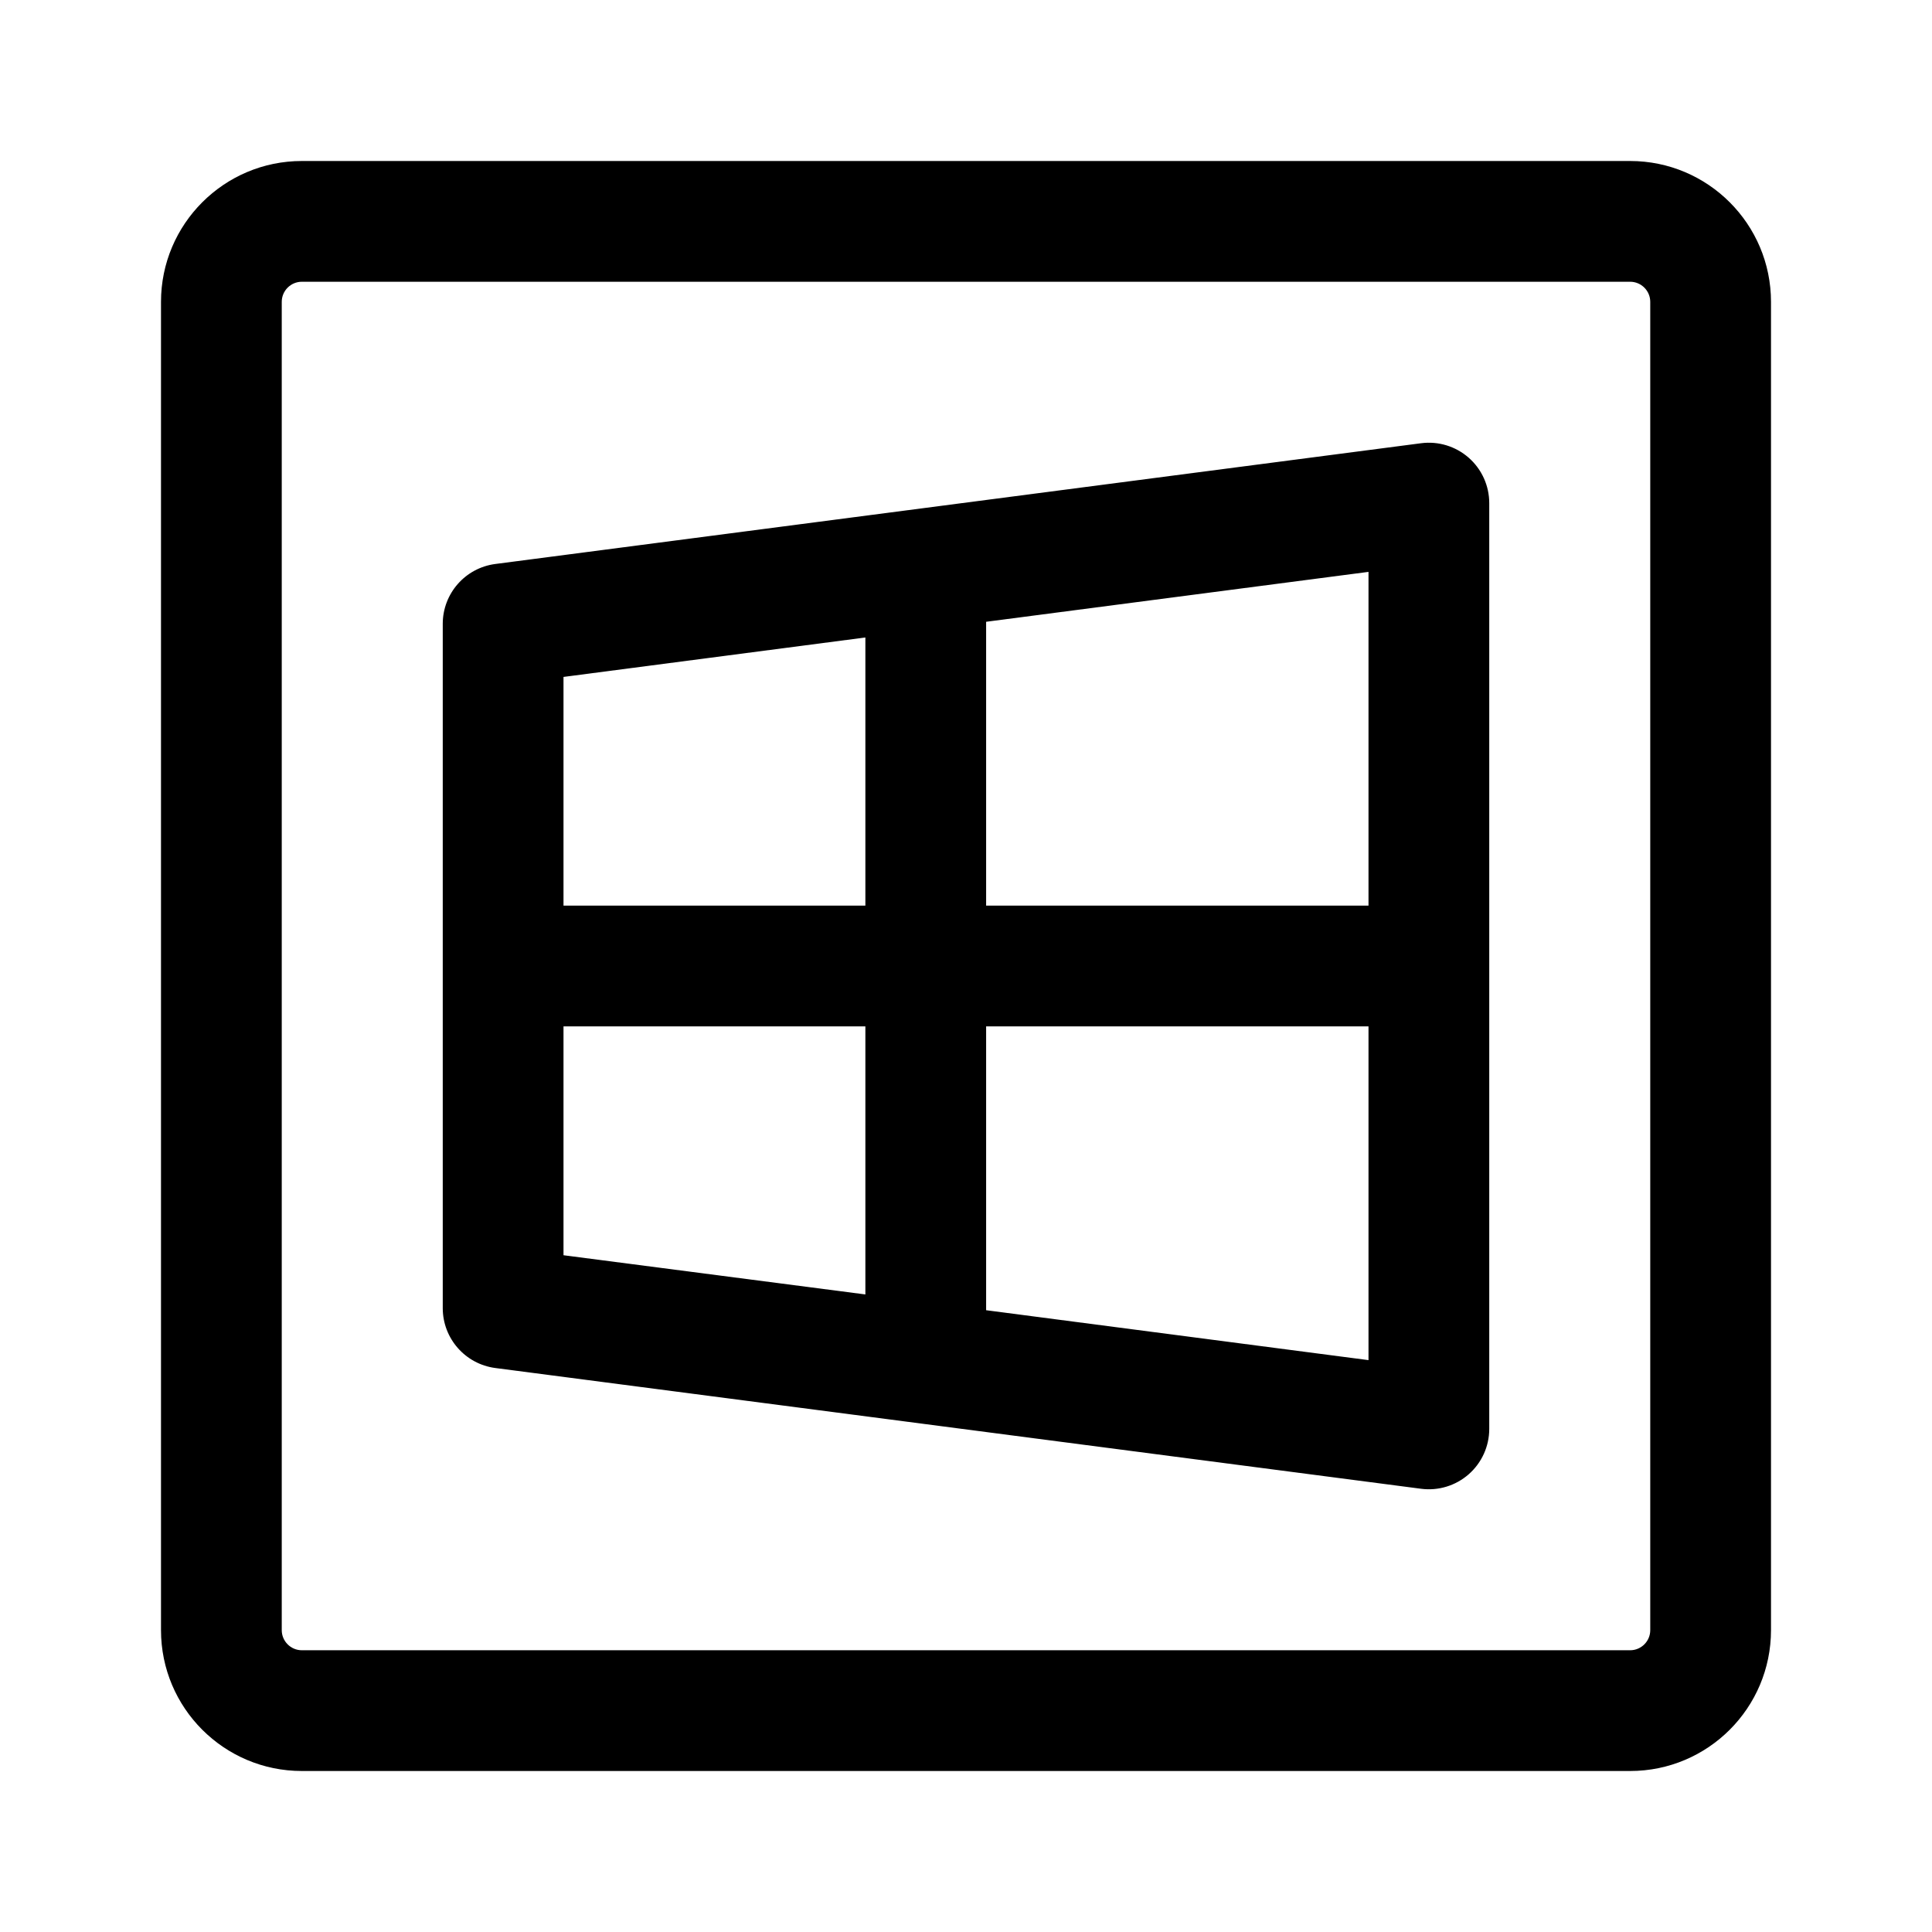
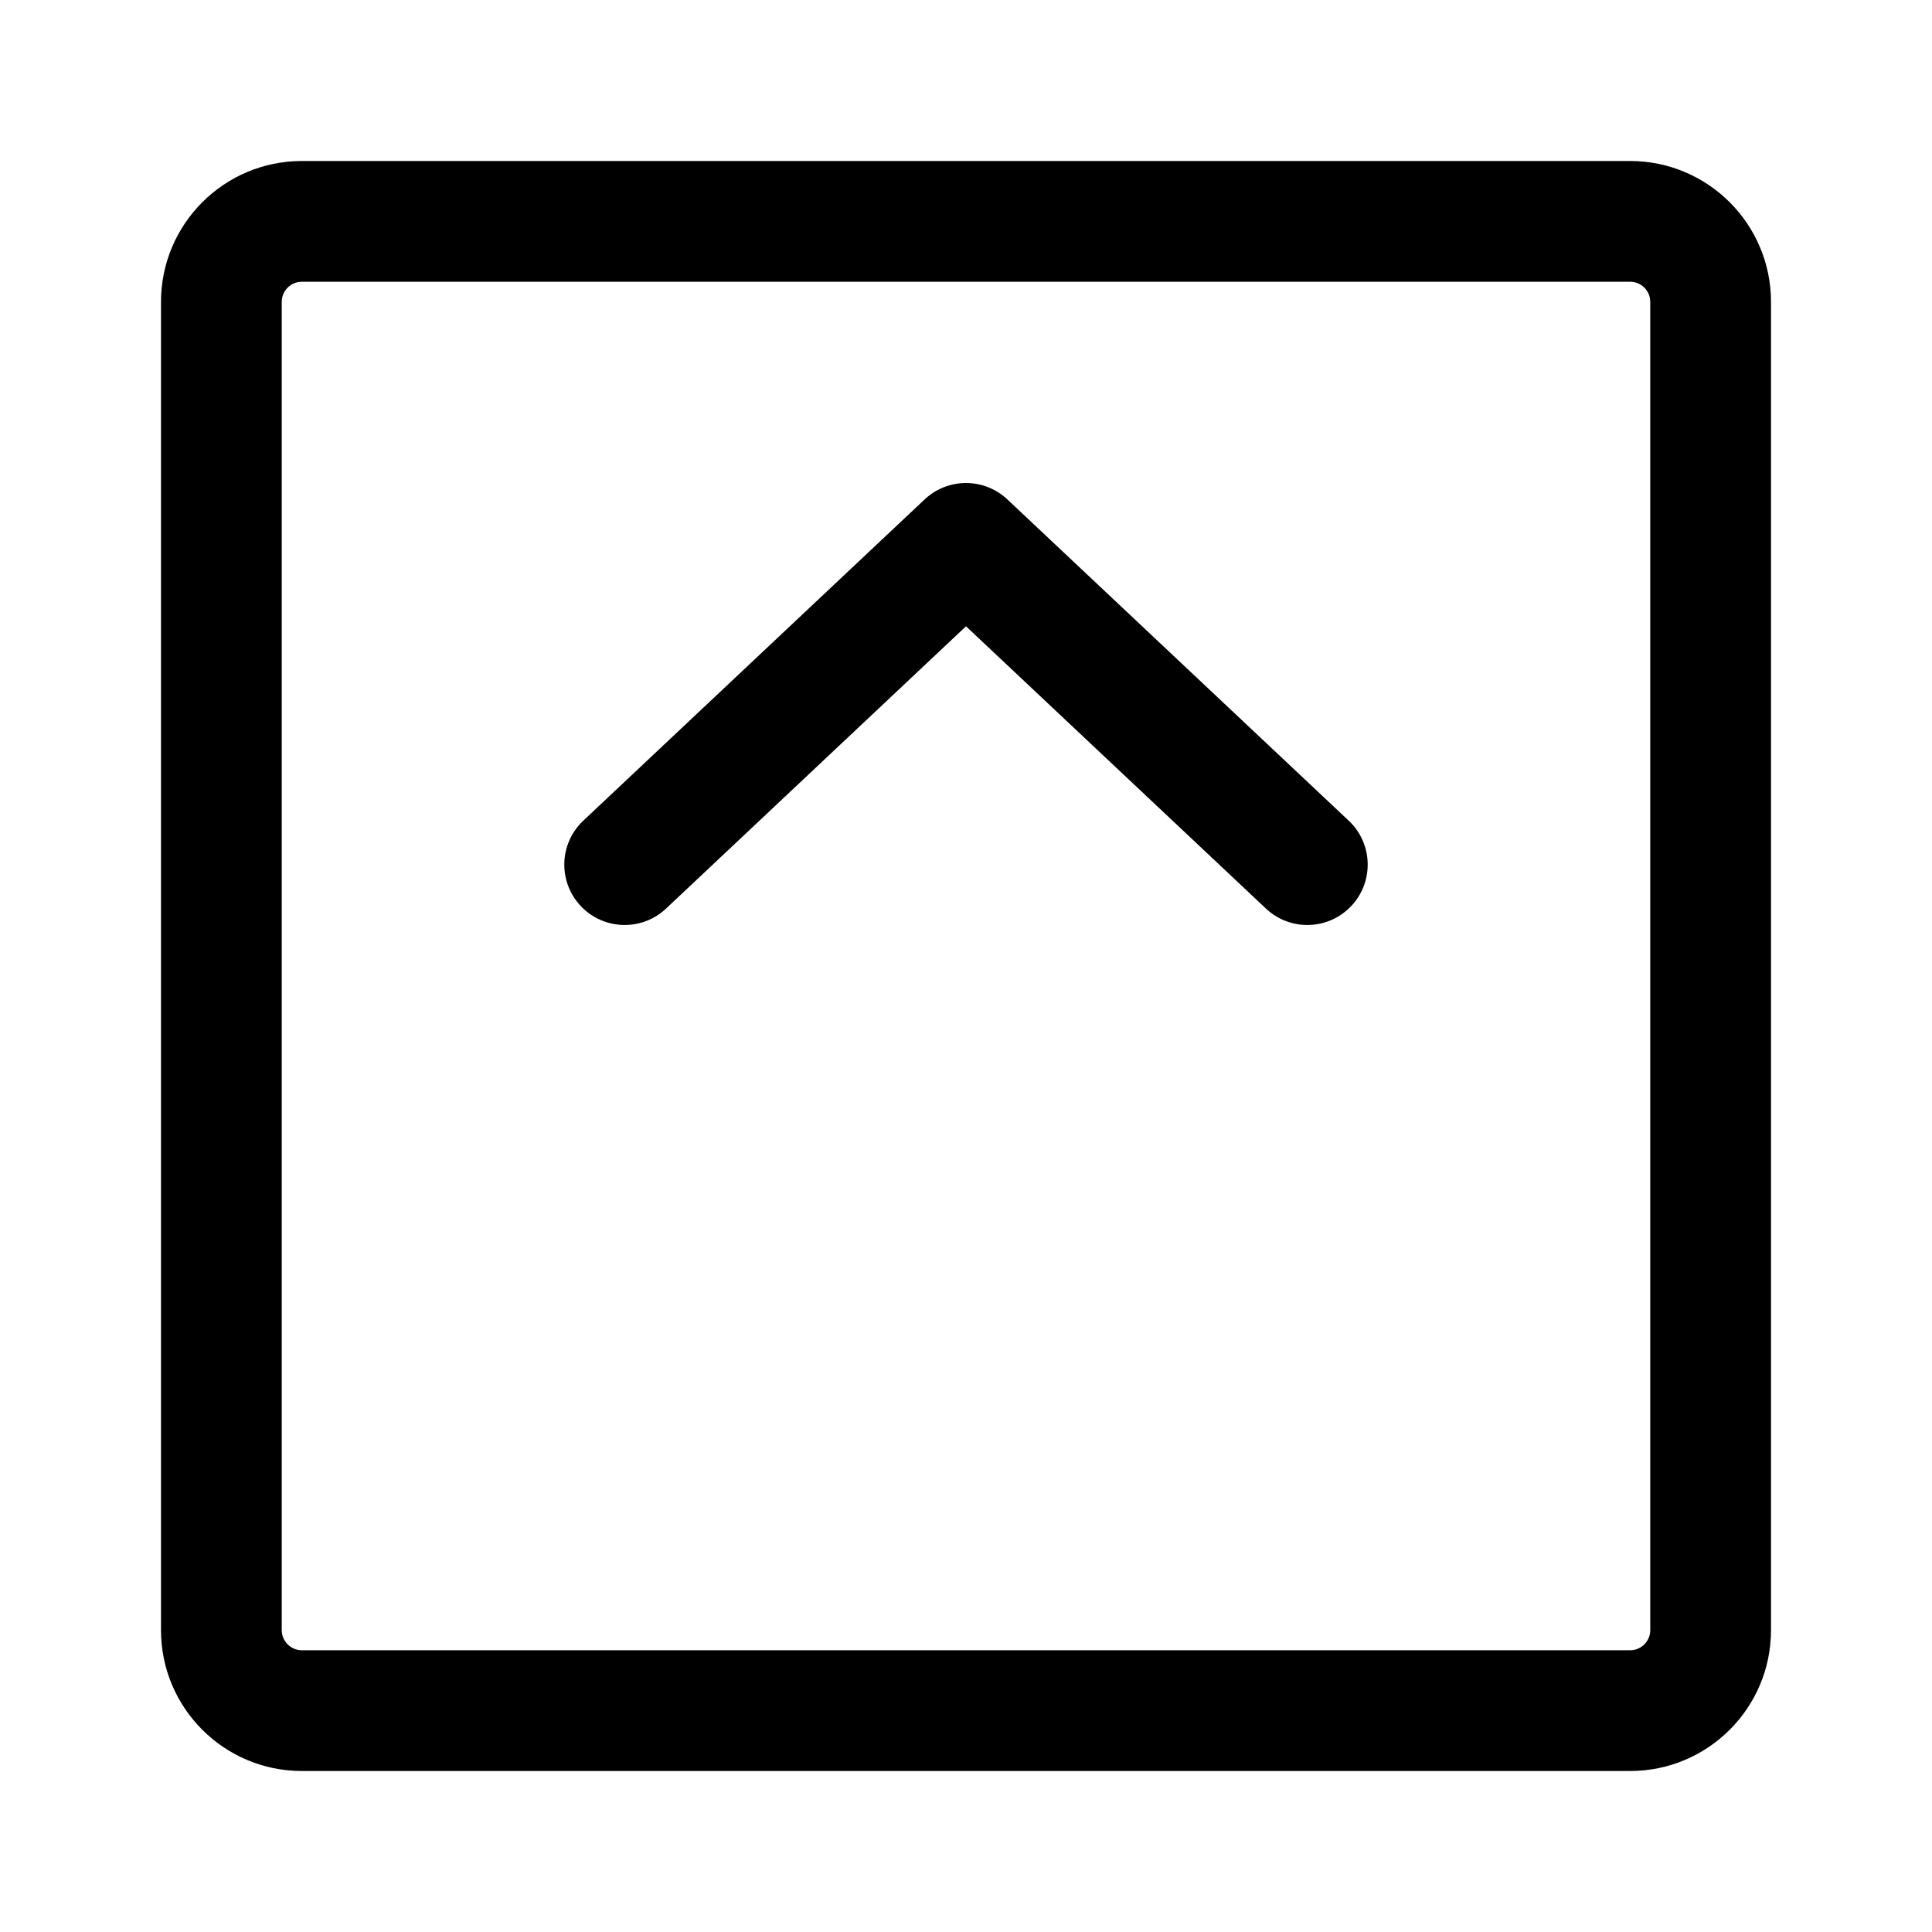
<svg xmlns="http://www.w3.org/2000/svg" width="24" height="24">
-   <path fill-rule="evenodd" d="M18.5 6.25a.75.75 0 00-.847-.744l-11.5 1.5a.75.75 0 00-.653.744v8.5c0 .377.28.695.653.744l11.5 1.5a.75.75 0 00.847-.744V6.25zm-6.25 5V7.724l4.75-.62v4.146h-4.75zm0 1.5H17v4.146l-4.75-.62V12.75zm-1.5 0v3.33L7 15.593V12.75h3.75zm0-1.5H7V8.409l3.75-.49v3.331z" />
+   <path d="M12.514 6.204a.75.75 0 00-1.028 0l-4.25 4a.75.75 0 001.028 1.092L12 7.78l3.736 3.516a.75.75 0 001.028-1.092l-4.25-4z" />
  <path fill-rule="evenodd" d="M2 3.75C2 2.784 2.784 2 3.75 2h16.5c.966 0 1.75.784 1.75 1.75v16.5A1.75 1.75 0 0120.25 22H3.75A1.75 1.75 0 012 20.25V3.75zm1.75-.25a.25.25 0 00-.25.25v16.5c0 .138.112.25.25.25h16.5a.25.25 0 00.25-.25V3.75a.25.25 0 00-.25-.25H3.75z" />
</svg>
